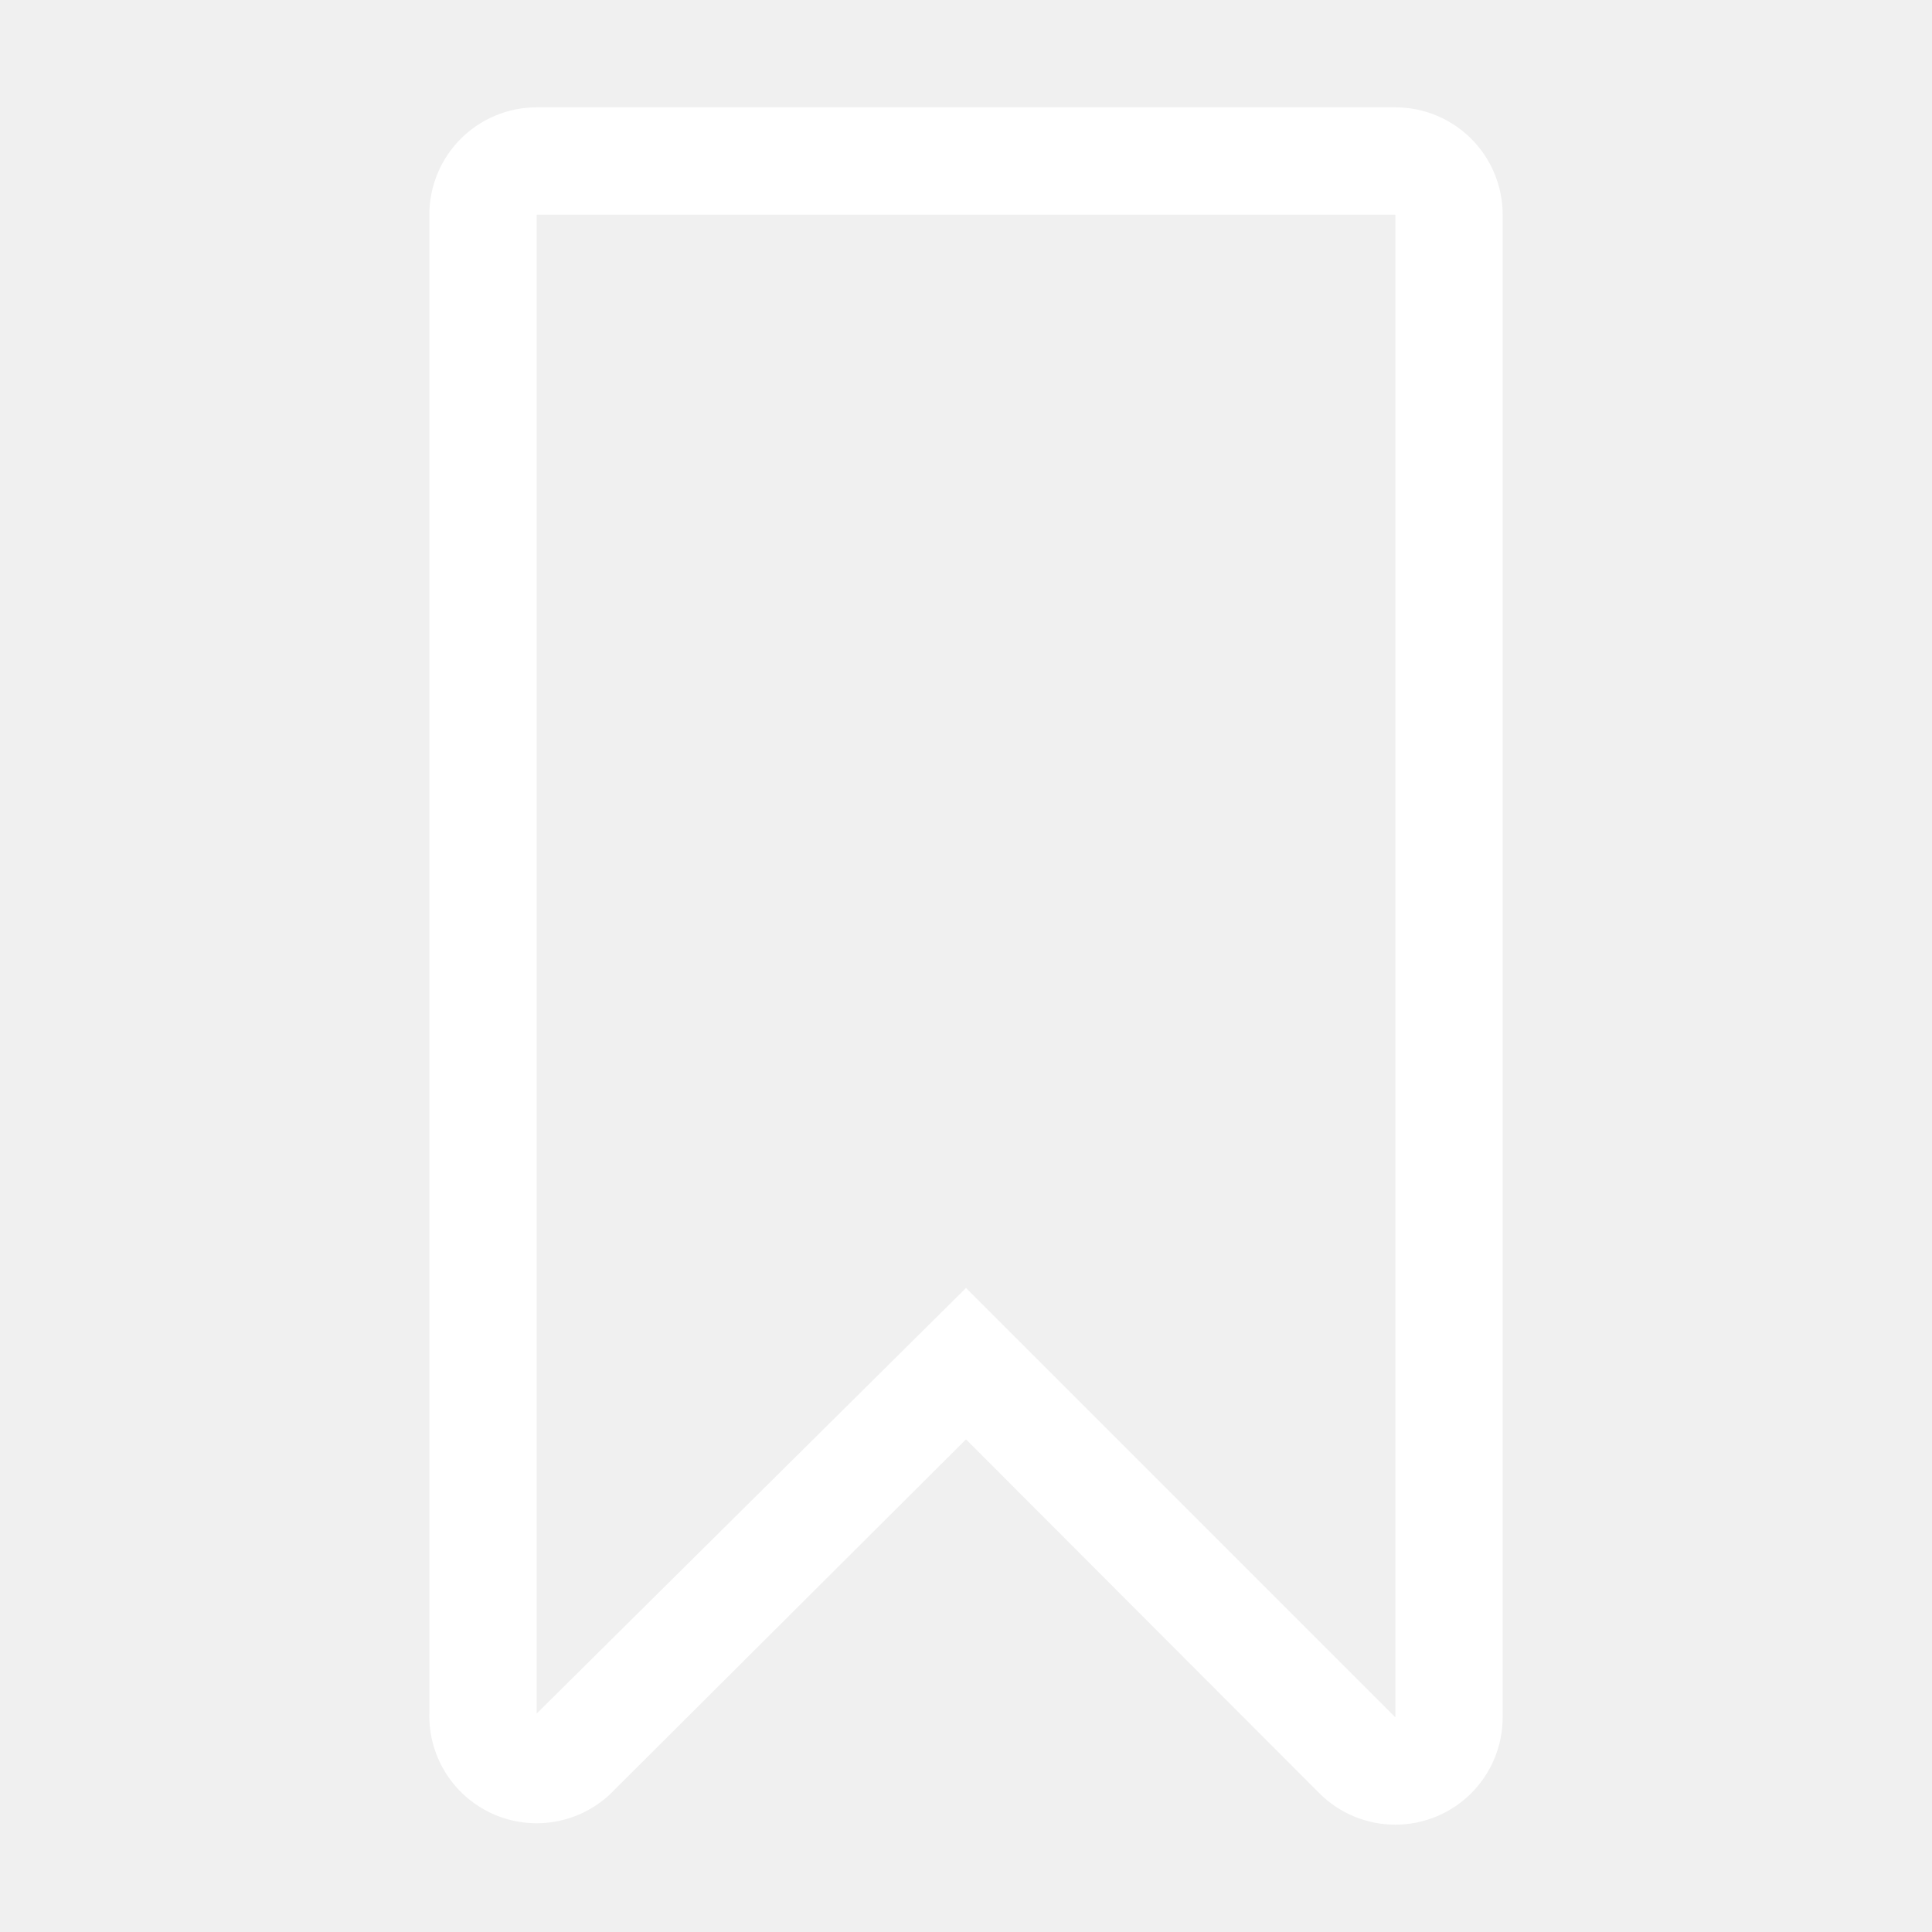
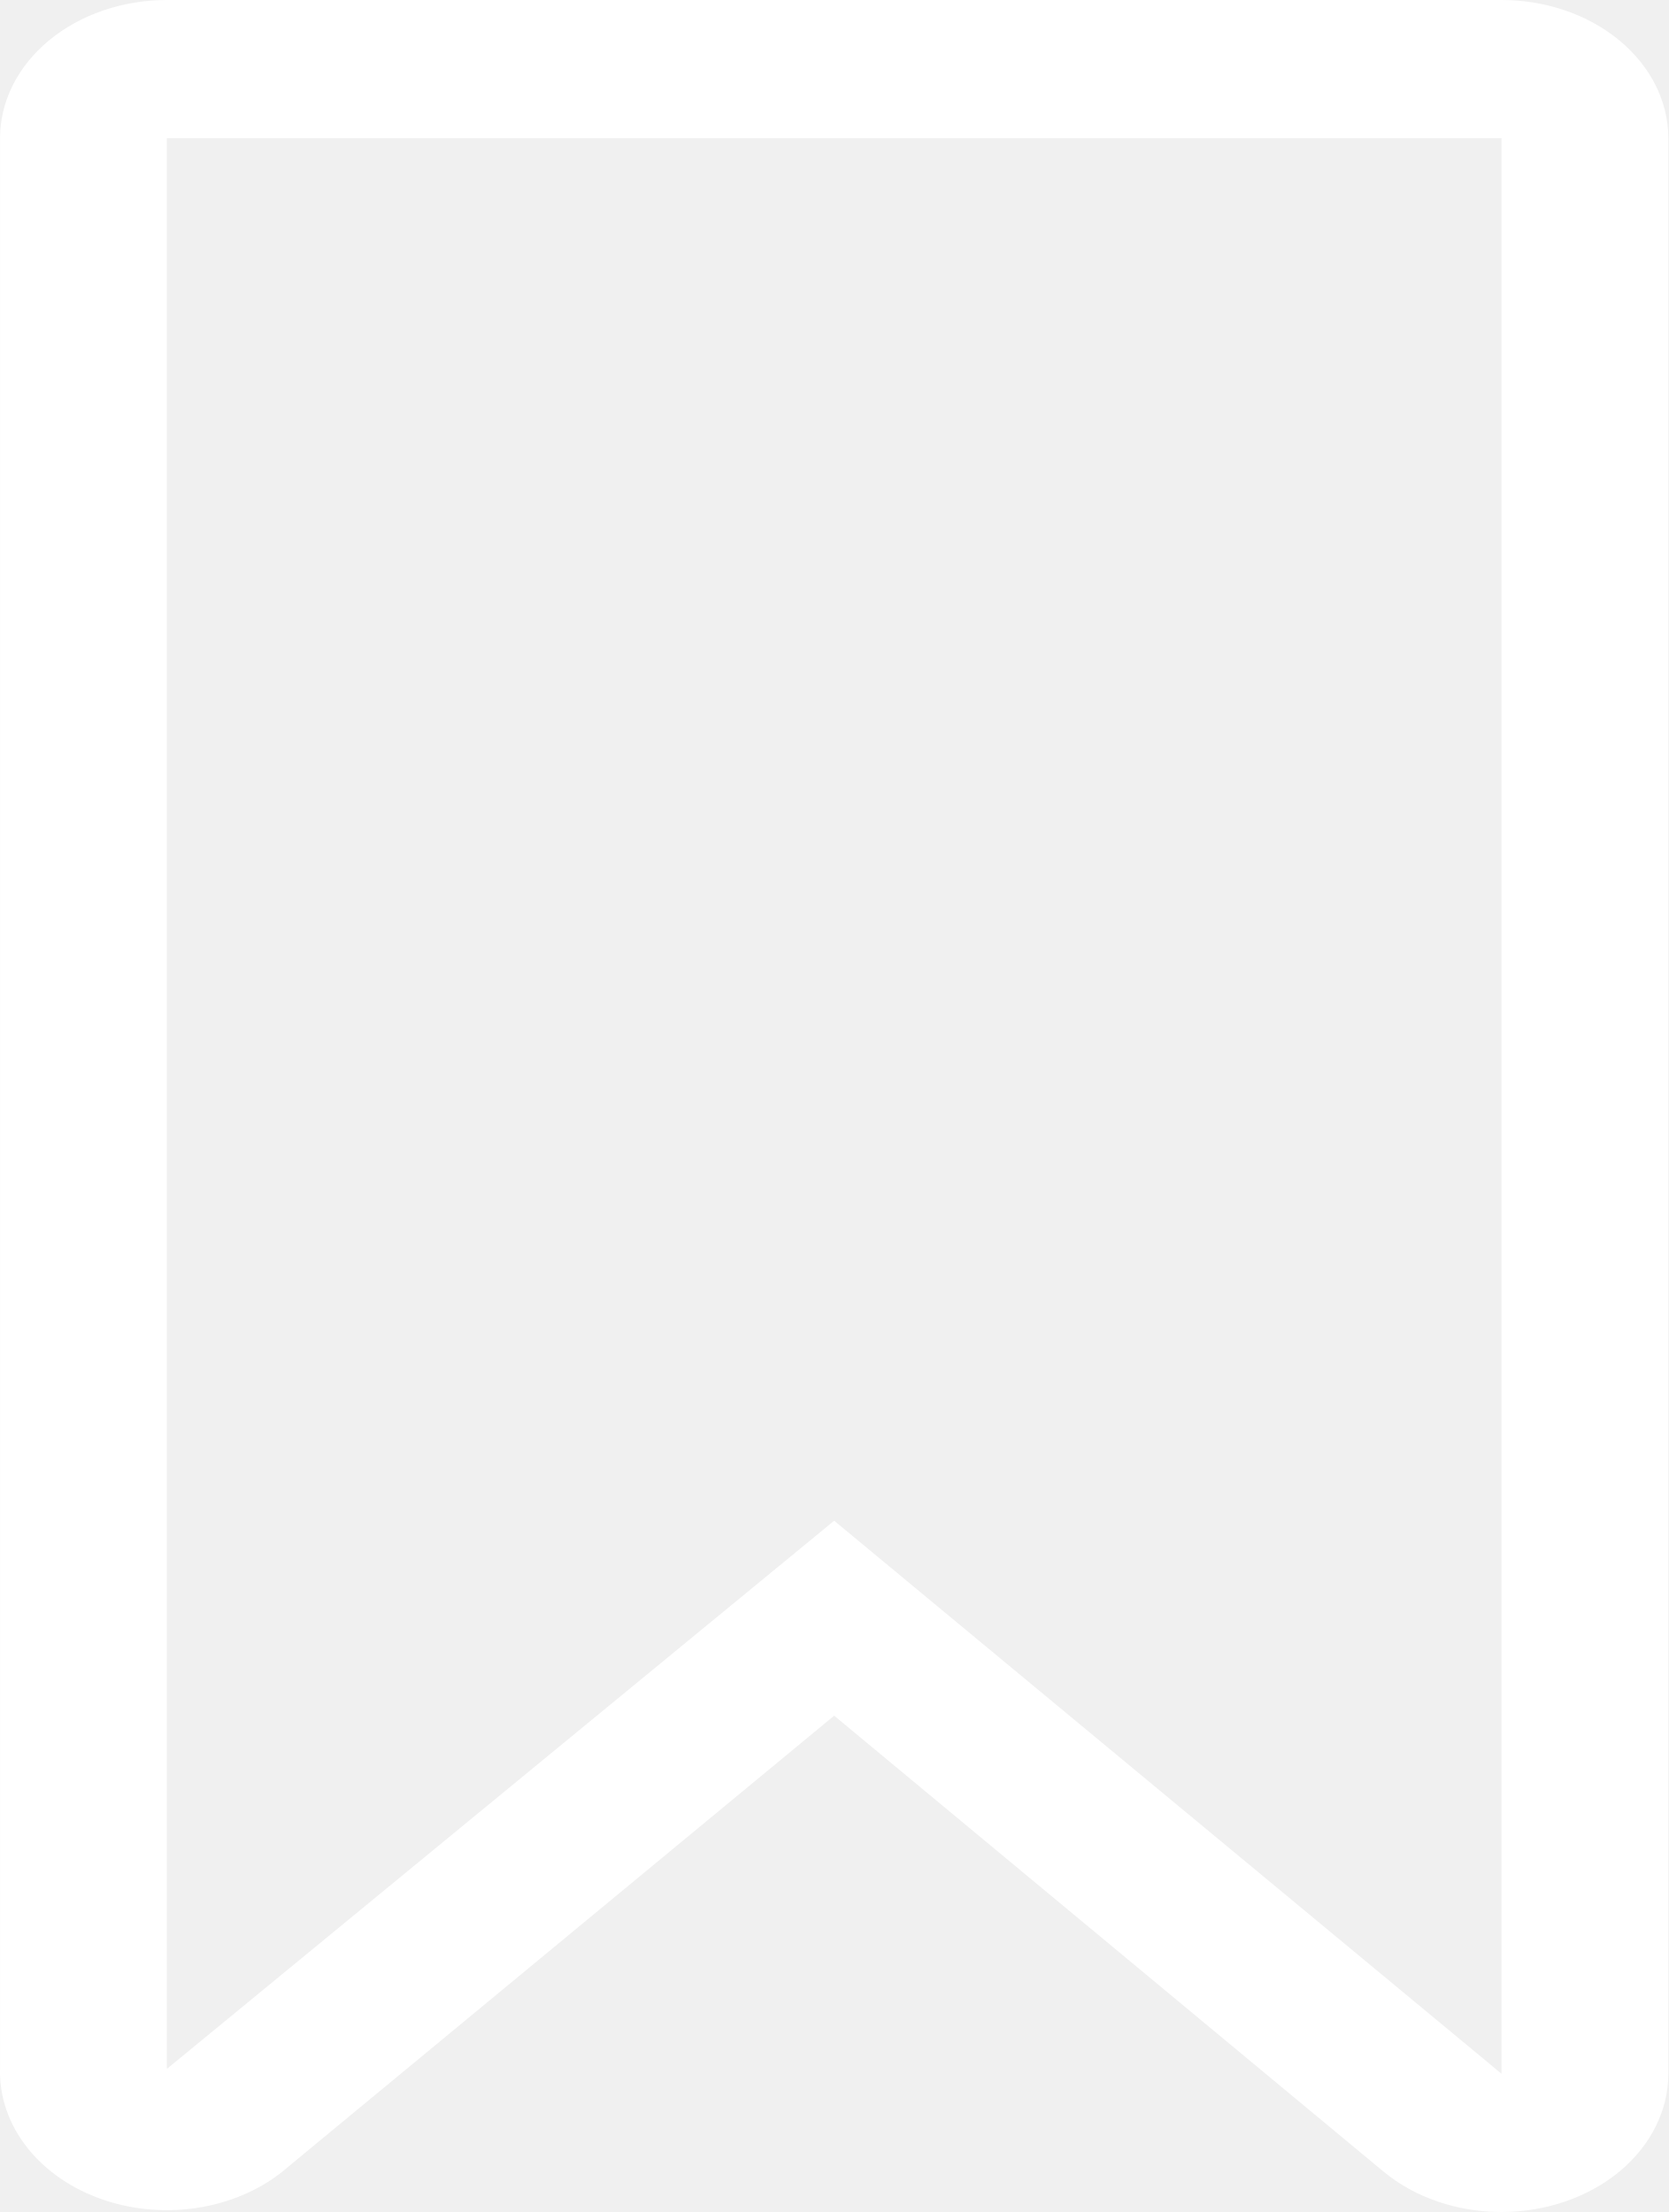
- <svg xmlns="http://www.w3.org/2000/svg" width="92" height="92" viewBox="0 0 92 92" fill="none">
-   <g clip-path="url(#clip0_135_6)">
-     <path d="M66.445 86.889C65.095 86.89 63.8 86.357 62.841 85.407L46 68.54L29.287 85.202C28.58 85.958 27.66 86.481 26.649 86.703C25.638 86.924 24.584 86.834 23.626 86.444C22.667 86.053 21.85 85.381 21.282 84.516C20.714 83.651 20.422 82.633 20.445 81.599V10.222C20.445 8.867 20.983 7.567 21.942 6.608C22.9 5.65 24.2 5.111 25.556 5.111H66.445C67.8 5.111 69.1 5.65 70.059 6.608C71.017 7.567 71.556 8.867 71.556 10.222V81.778C71.556 83.133 71.017 84.433 70.059 85.392C69.1 86.35 67.8 86.889 66.445 86.889ZM66.445 81.778V10.222H25.556V81.599L46 61.333L66.445 81.778Z" fill="white" />
-   </g>
-   <defs>
-     <clipPath id="clip0_135_6">
-       <rect width="92" height="92" fill="white" />
-     </clipPath>
-   </defs>
+ <svg xmlns="http://www.w3.org/2000/svg" width="46" height="61" viewBox="0 0 46 61" fill="none">
+   <path d="M41.4 61C40.185 61.001 39.019 60.603 38.157 59.894L23 47.313L7.959 59.742C7.322 60.306 6.495 60.696 5.585 60.861C4.675 61.026 3.726 60.959 2.864 60.668C2.001 60.376 1.266 59.875 0.755 59.23C0.243 58.584 -0.019 57.826 0.001 57.054V3.812C0.001 2.801 0.486 1.832 1.348 1.117C2.211 0.402 3.381 -0 4.601 -0H41.4C42.62 -0 43.79 0.402 44.653 1.117C45.515 1.832 46 2.801 46 3.812V57.187C46 58.199 45.515 59.168 44.653 59.883C43.79 60.598 42.62 61 41.4 61ZM41.4 57.187V3.812H4.601V57.054L23 41.937L41.4 57.187Z" fill="white" />
</svg>
